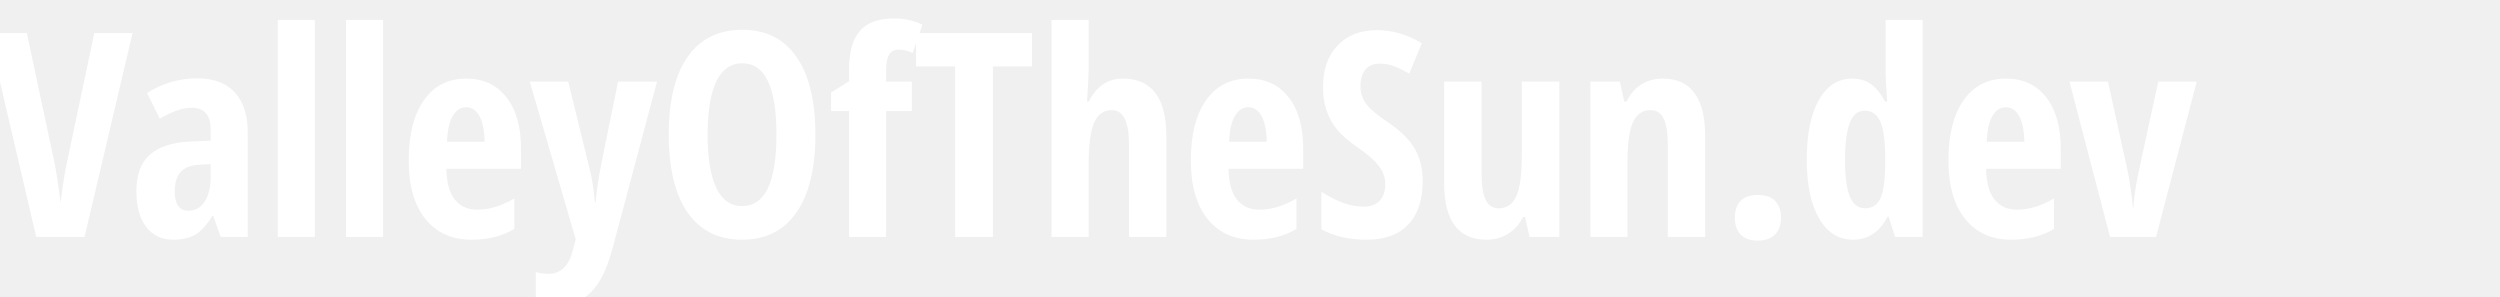
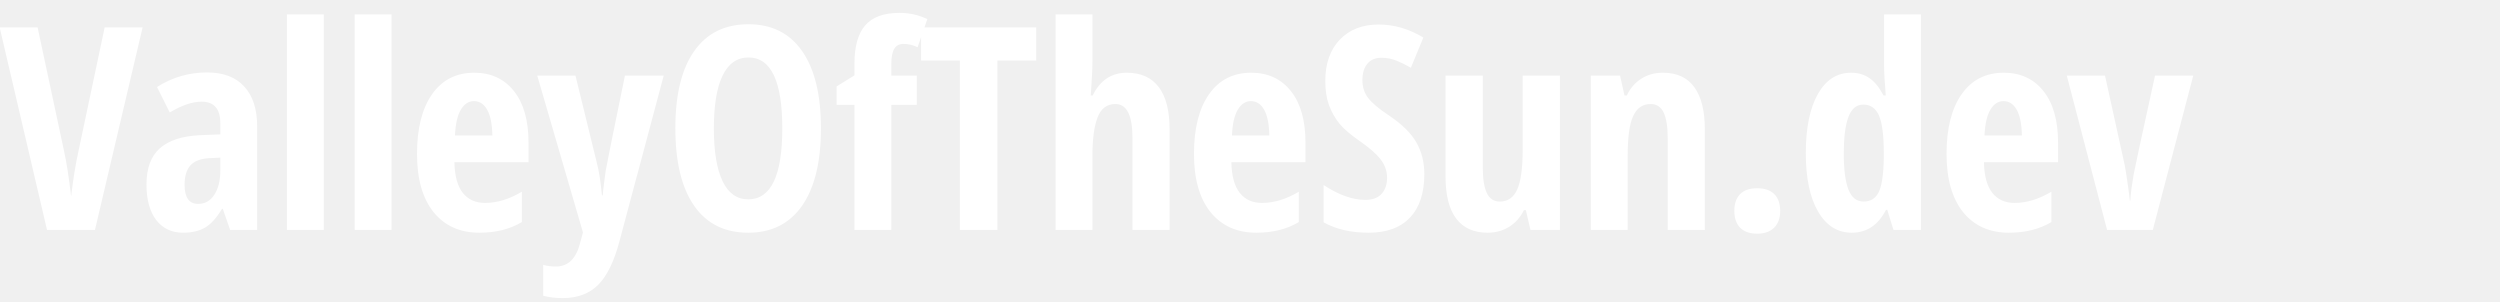
- <svg xmlns="http://www.w3.org/2000/svg" height="40" width="337">
-   <text style="font-weight:700;font-stretch:condensed;font-size:38.496;font-family:Open Sans Condensed;letter-spacing:0;word-spacing:0;fill:#fff;stroke-width:.962" x="-1.538" y="31.936">
-     <tspan x="-1.538" y="31.936">ValleyOfTheSun.dev</tspan>
+ <svg xmlns="http://www.w3.org/2000/svg" height="34" width="282">
+   <text style="font-weight:700;font-stretch:condensed;font-size:32.0;font-family:Open Sans Condensed;letter-spacing:0;word-spacing:0;fill:#fff;stroke-width:.962" x="-1.538" y="31.936">
+     <tspan x="-0.038" y="25.936">ValleyOfTheSun.dev</tspan>
  </text>
</svg>
